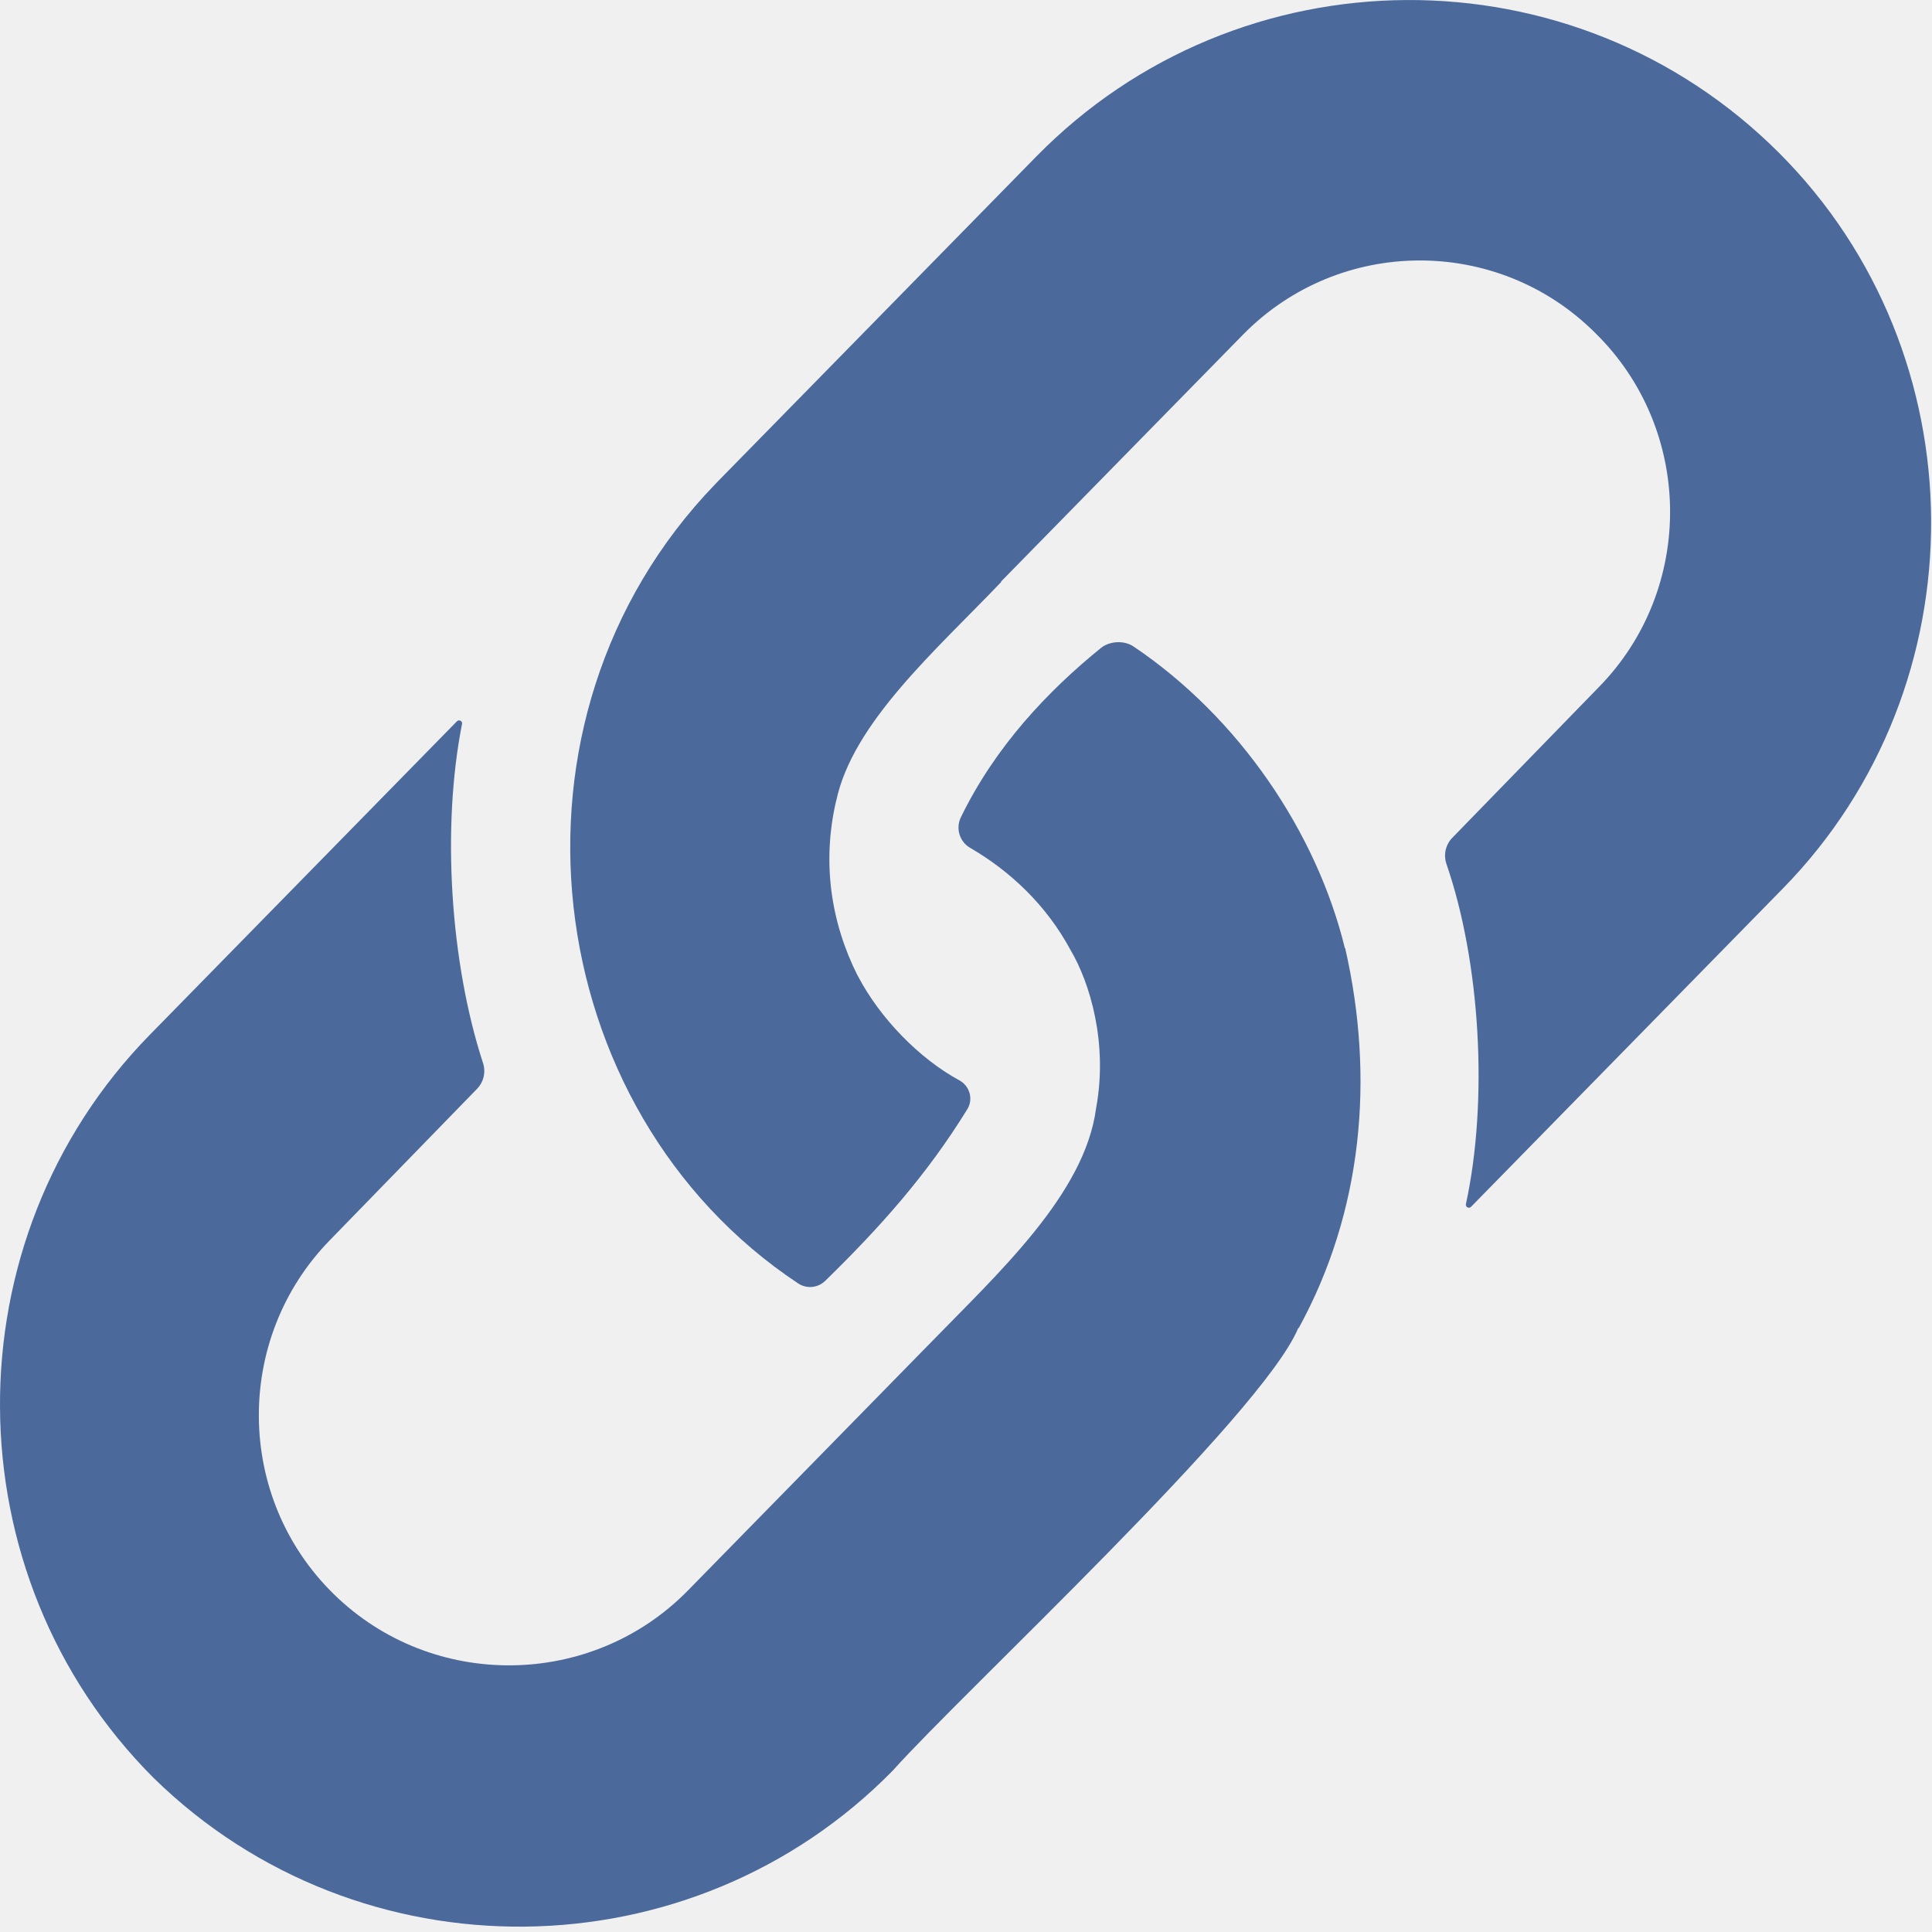
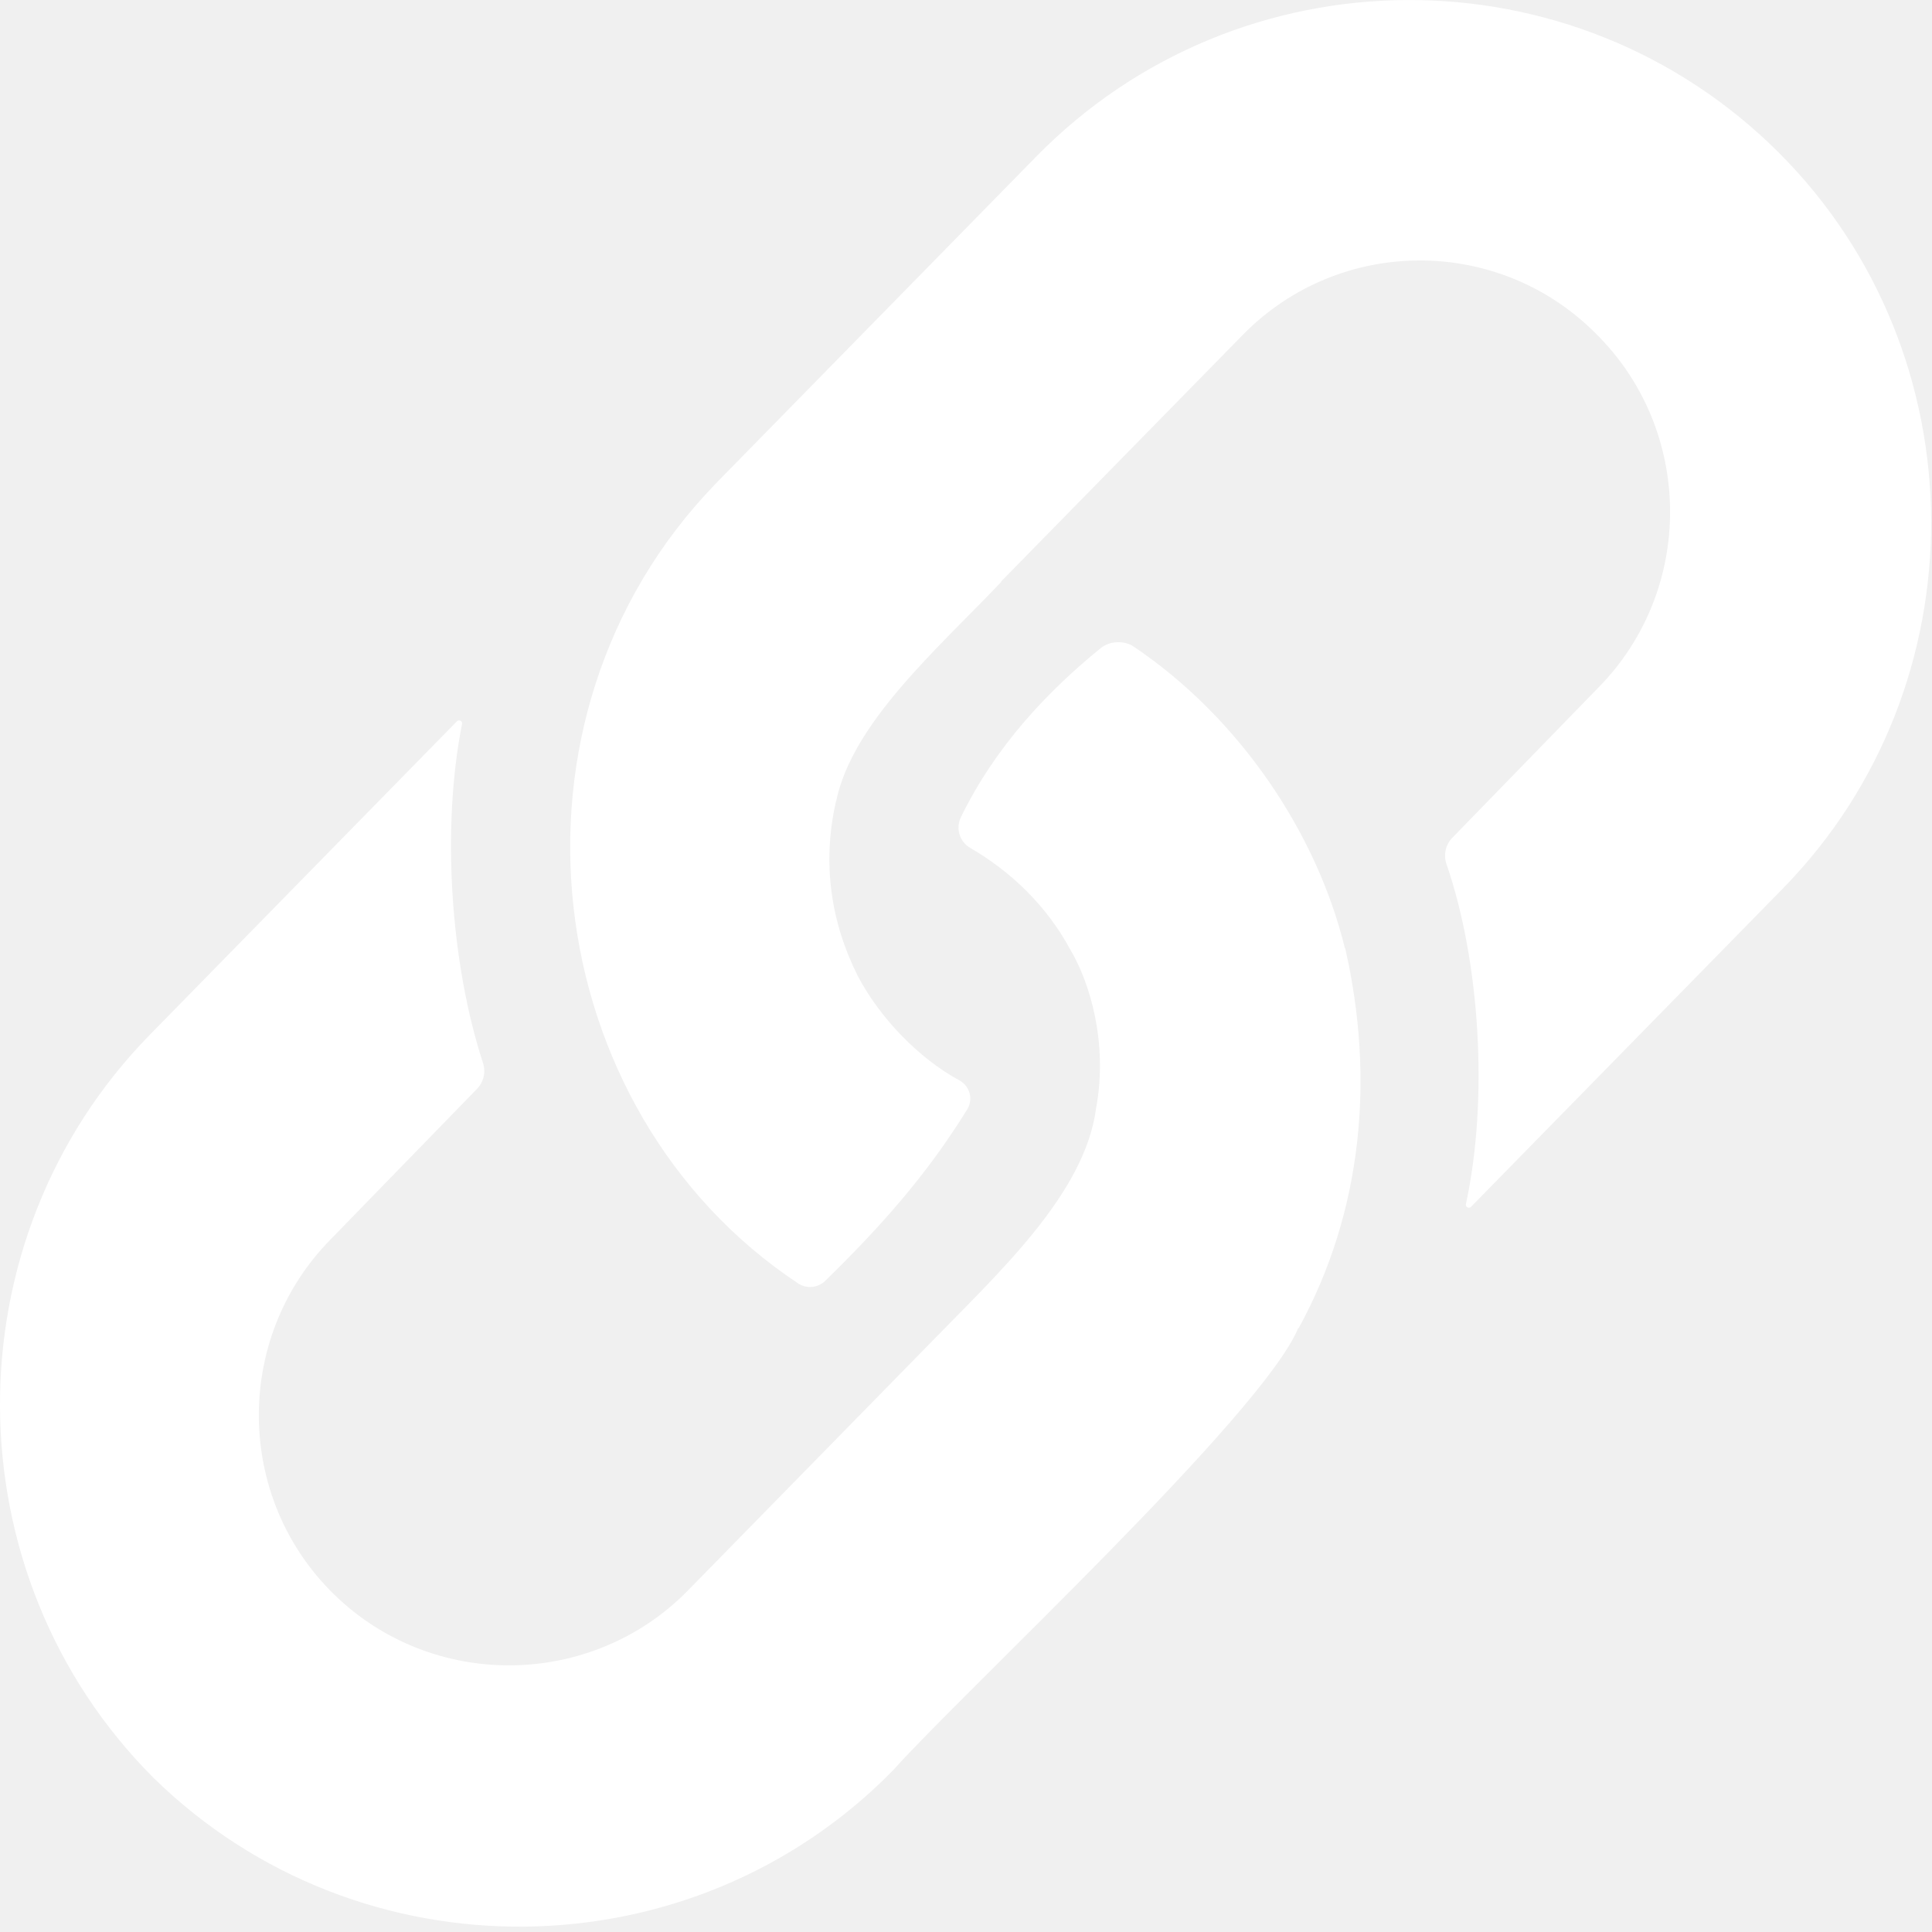
<svg xmlns="http://www.w3.org/2000/svg" width="20" height="20" viewBox="0 0 20 20" fill="none">
-   <g id="002-url">
-     <path id="Path" d="M7.404 5.012C5.049 7.449 5.563 11.494 8.261 13.285C8.35 13.345 8.468 13.333 8.544 13.258C9.112 12.703 9.593 12.165 10.014 11.482C10.078 11.377 10.038 11.241 9.93 11.183C9.519 10.96 9.109 10.542 8.879 10.1L8.878 10.1C8.602 9.55 8.508 8.934 8.654 8.297C8.654 8.297 8.655 8.297 8.655 8.297C8.823 7.482 9.698 6.724 10.366 6.023C10.365 6.022 10.364 6.022 10.362 6.021L12.866 3.466C13.864 2.447 15.505 2.439 16.514 3.447C17.532 4.445 17.549 6.095 16.551 7.113L15.034 8.673C14.964 8.745 14.941 8.85 14.974 8.945C15.323 9.958 15.409 11.386 15.175 12.465C15.169 12.495 15.206 12.515 15.228 12.493L18.456 9.198C20.518 7.093 20.5 3.667 18.417 1.583C16.291 -0.543 12.829 -0.525 10.725 1.623L7.417 4.998C7.413 5.003 7.409 5.008 7.404 5.012Z" fill="#4B6A9B" />
-     <path id="Path_2" d="M13.439 13.749C13.439 13.75 13.439 13.75 13.439 13.75C13.441 13.749 13.443 13.748 13.445 13.747C14.104 12.543 14.233 11.161 13.925 9.814L13.923 9.816L13.922 9.815C13.629 8.615 12.824 7.424 11.732 6.691C11.638 6.628 11.488 6.635 11.399 6.706C10.846 7.154 10.304 7.727 9.947 8.46C9.891 8.575 9.933 8.713 10.043 8.777C10.458 9.018 10.833 9.37 11.084 9.838L11.084 9.838C11.28 10.169 11.472 10.796 11.347 11.47C11.347 11.47 11.347 11.47 11.347 11.47C11.231 12.364 10.328 13.184 9.611 13.923L9.611 13.923C9.065 14.482 7.676 15.897 7.121 16.465C6.123 17.483 4.473 17.5 3.455 16.502C2.436 15.505 2.419 13.855 3.417 12.836L4.938 11.272C5.007 11.201 5.031 11.098 5 11.004C4.662 9.968 4.57 8.572 4.783 7.494C4.789 7.464 4.752 7.445 4.73 7.467L1.551 10.712C-0.532 12.838 -0.515 16.3 1.59 18.405C3.716 20.488 7.16 20.453 9.244 18.327C9.967 17.517 13.065 14.649 13.439 13.749Z" fill="#4B6A9B" />
-   </g>
+   <path d="M7.404 5.012C5.048 7.449 5.563 11.494 8.261 13.285C8.35 13.345 8.468 13.333 8.544 13.258C9.112 12.703 9.593 12.165 10.014 11.482C10.078 11.377 10.038 11.241 9.93 11.183C9.518 10.96 9.109 10.542 8.878 10.1L8.878 10.1C8.602 9.55 8.508 8.934 8.654 8.297C8.654 8.297 8.654 8.297 8.655 8.297C8.823 7.482 9.698 6.724 10.366 6.023C10.365 6.022 10.363 6.022 10.362 6.021L12.866 3.466C13.864 2.447 15.505 2.439 16.514 3.447C17.532 4.445 17.549 6.095 16.551 7.113L15.034 8.673C14.964 8.745 14.941 8.85 14.974 8.945C15.323 9.958 15.409 11.386 15.175 12.465C15.169 12.495 15.206 12.515 15.228 12.493L18.456 9.198C20.518 7.093 20.5 3.667 18.417 1.583C16.29 -0.543 12.829 -0.525 10.725 1.623L7.417 4.998C7.413 5.003 7.408 5.008 7.404 5.012Z" fill="white" />
+   <path d="M13.439 13.749C13.439 13.75 13.439 13.75 13.439 13.75C13.441 13.749 13.443 13.748 13.445 13.747C14.104 12.543 14.233 11.161 13.925 9.814L13.923 9.816L13.922 9.815C13.629 8.615 12.824 7.424 11.732 6.691C11.638 6.628 11.488 6.635 11.399 6.706C10.846 7.154 10.304 7.727 9.947 8.46C9.891 8.575 9.933 8.713 10.043 8.777C10.458 9.018 10.833 9.37 11.084 9.838L11.084 9.838C11.28 10.169 11.472 10.796 11.347 11.47C11.347 11.47 11.347 11.47 11.347 11.47C11.231 12.364 10.328 13.184 9.611 13.923L9.611 13.923C9.065 14.482 7.676 15.897 7.121 16.465C6.123 17.483 4.473 17.5 3.455 16.502C2.436 15.505 2.419 13.855 3.417 12.836L4.938 11.272C5.007 11.201 5.031 11.098 5 11.004C4.662 9.968 4.57 8.572 4.783 7.494C4.789 7.464 4.752 7.445 4.73 7.467L1.551 10.712C-0.532 12.838 -0.515 16.3 1.59 18.405C3.716 20.488 7.16 20.453 9.244 18.327C9.967 17.517 13.065 14.649 13.439 13.749Z" fill="white" />
</svg>
